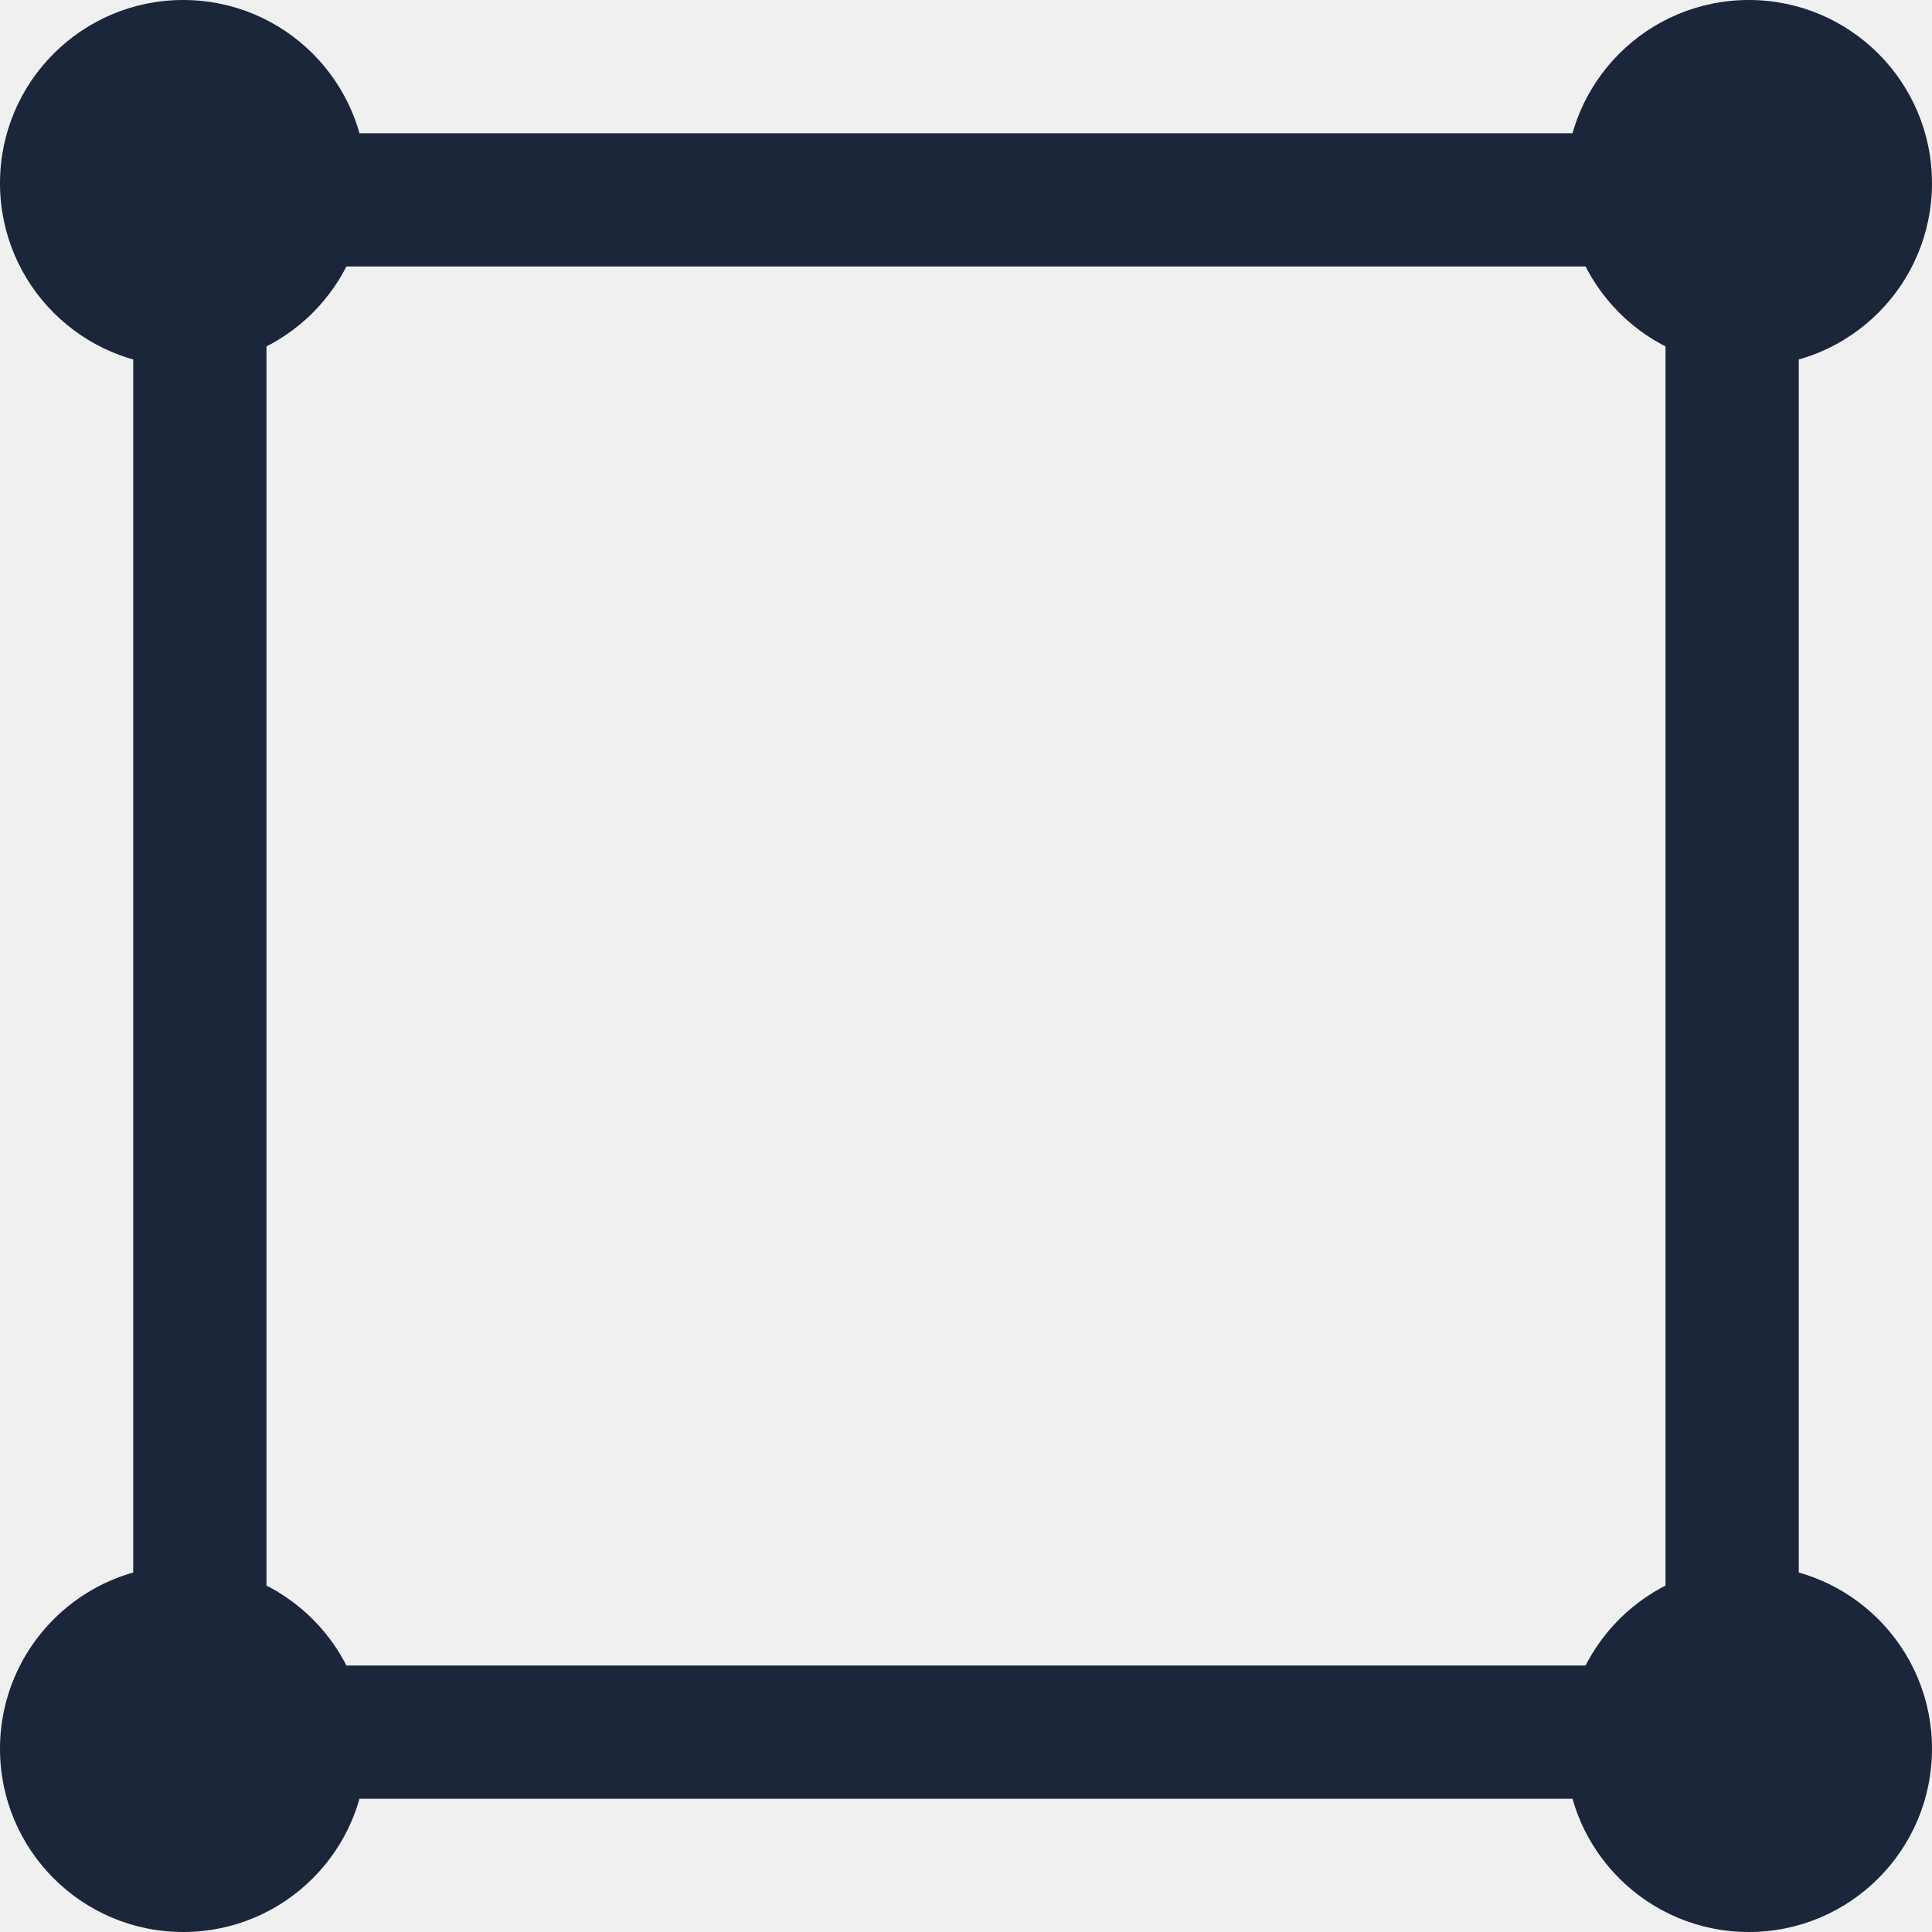
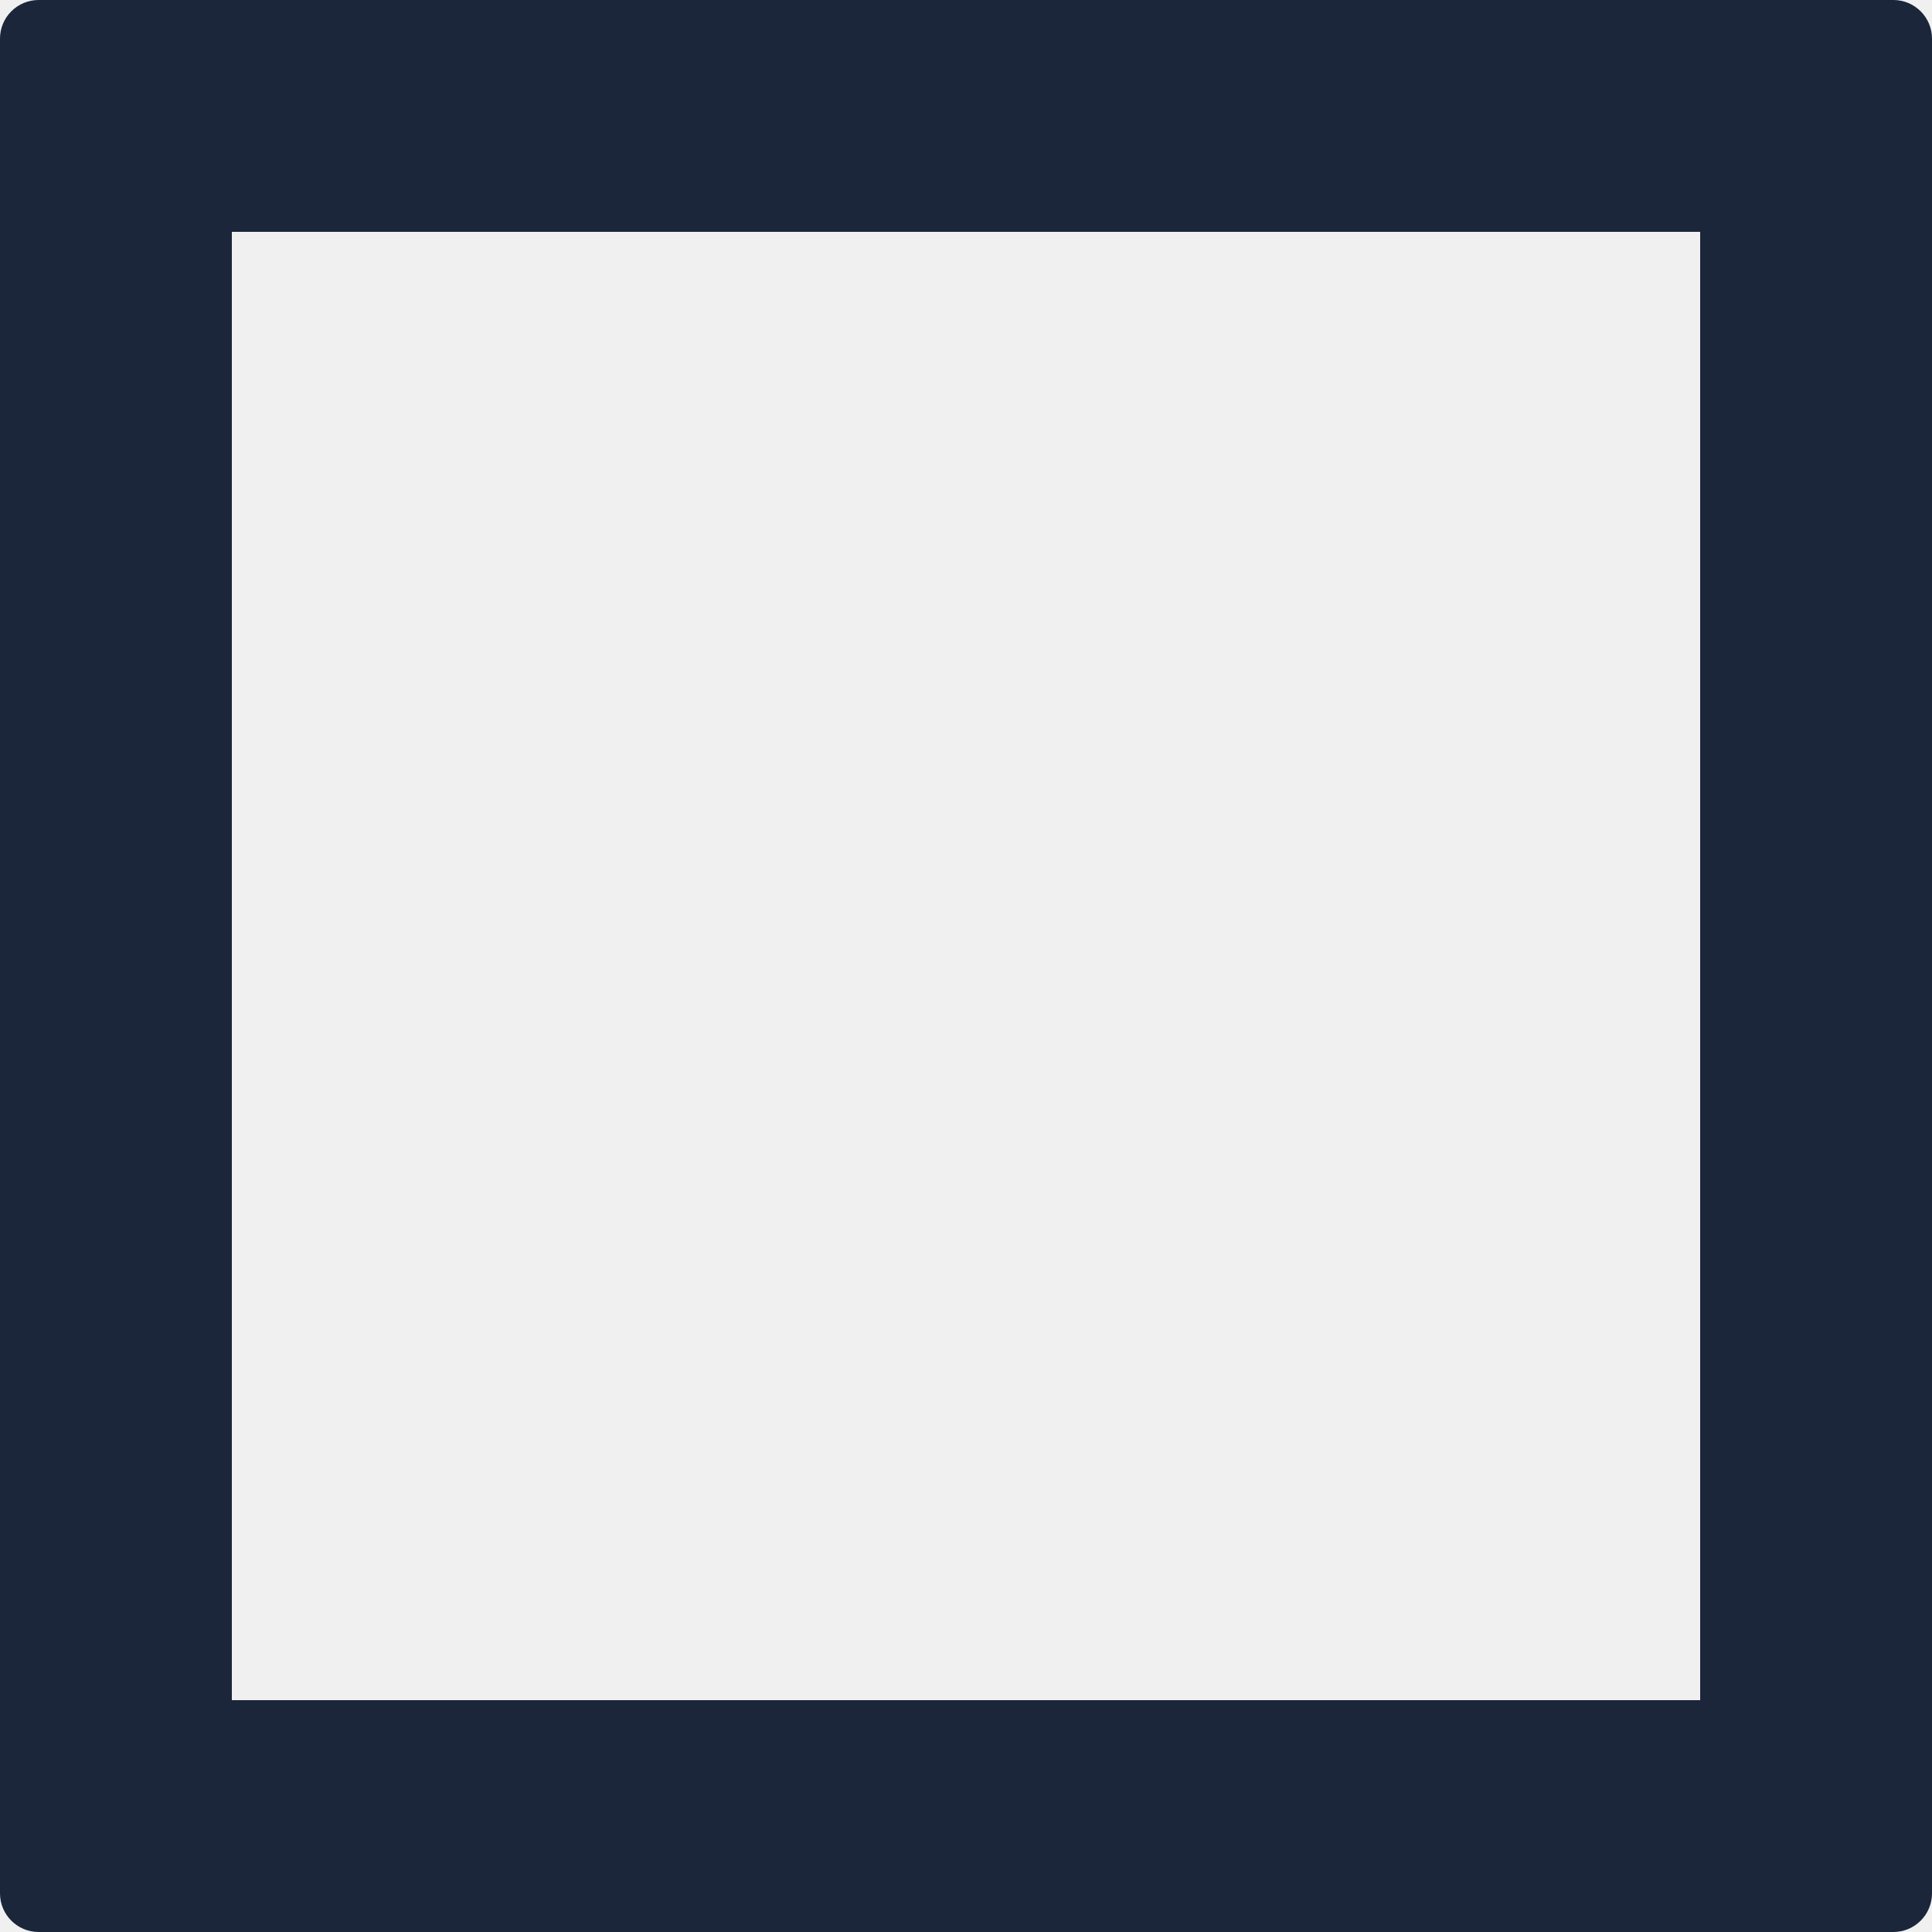
- <svg xmlns="http://www.w3.org/2000/svg" fill="none" viewBox="21 21 58 58">
-   <path d="M79 73.5C79 76.538 76.538 79 73.5 79C70.462 79 68 76.538 68 73.5C68 70.462 70.462 68 73.5 68C76.538 68 79 70.462 79 73.5Z" fill="#1B263B" />
-   <path d="M32 73.5C32 76.538 29.538 79 26.5 79C23.462 79 21 76.538 21 73.5C21 70.462 23.462 68 26.5 68C29.538 68 32 70.462 32 73.5Z" fill="#1B263B" />
-   <path d="M32 26.5C32 29.538 29.538 32 26.5 32C23.462 32 21 29.538 21 26.5C21 23.462 23.462 21 26.5 21C29.538 21 32 23.462 32 26.5Z" fill="#1B263B" />
-   <path d="M79 26.5C79 29.538 76.538 32 73.5 32C70.462 32 68 29.538 68 26.5C68 23.462 70.462 21 73.5 21C76.538 21 79 23.462 79 26.5Z" fill="#1B263B" />
-   <rect x="27" y="27" width="46" height="46" stroke="#1B263B" stroke-width="4" />
+ <svg xmlns="http://www.w3.org/2000/svg" width="50" height="50" viewBox="0 0 50 50" fill="none">
+   <g clip-path="url(#clip0_554_158)">
+     <mask id="path-1-inside-1_554_158" fill="white">
+       <rect width="50" height="50" rx="1" />
+     </mask>
+     <rect width="50" height="50" rx="1" stroke="#1B263B" stroke-width="12" mask="url(#path-1-inside-1_554_158)" />
+   </g>
+   <defs>
+     <clipPath id="clip0_554_158">
+       <rect width="50" height="50" fill="white" />
+     </clipPath>
+   </defs>
</svg>
